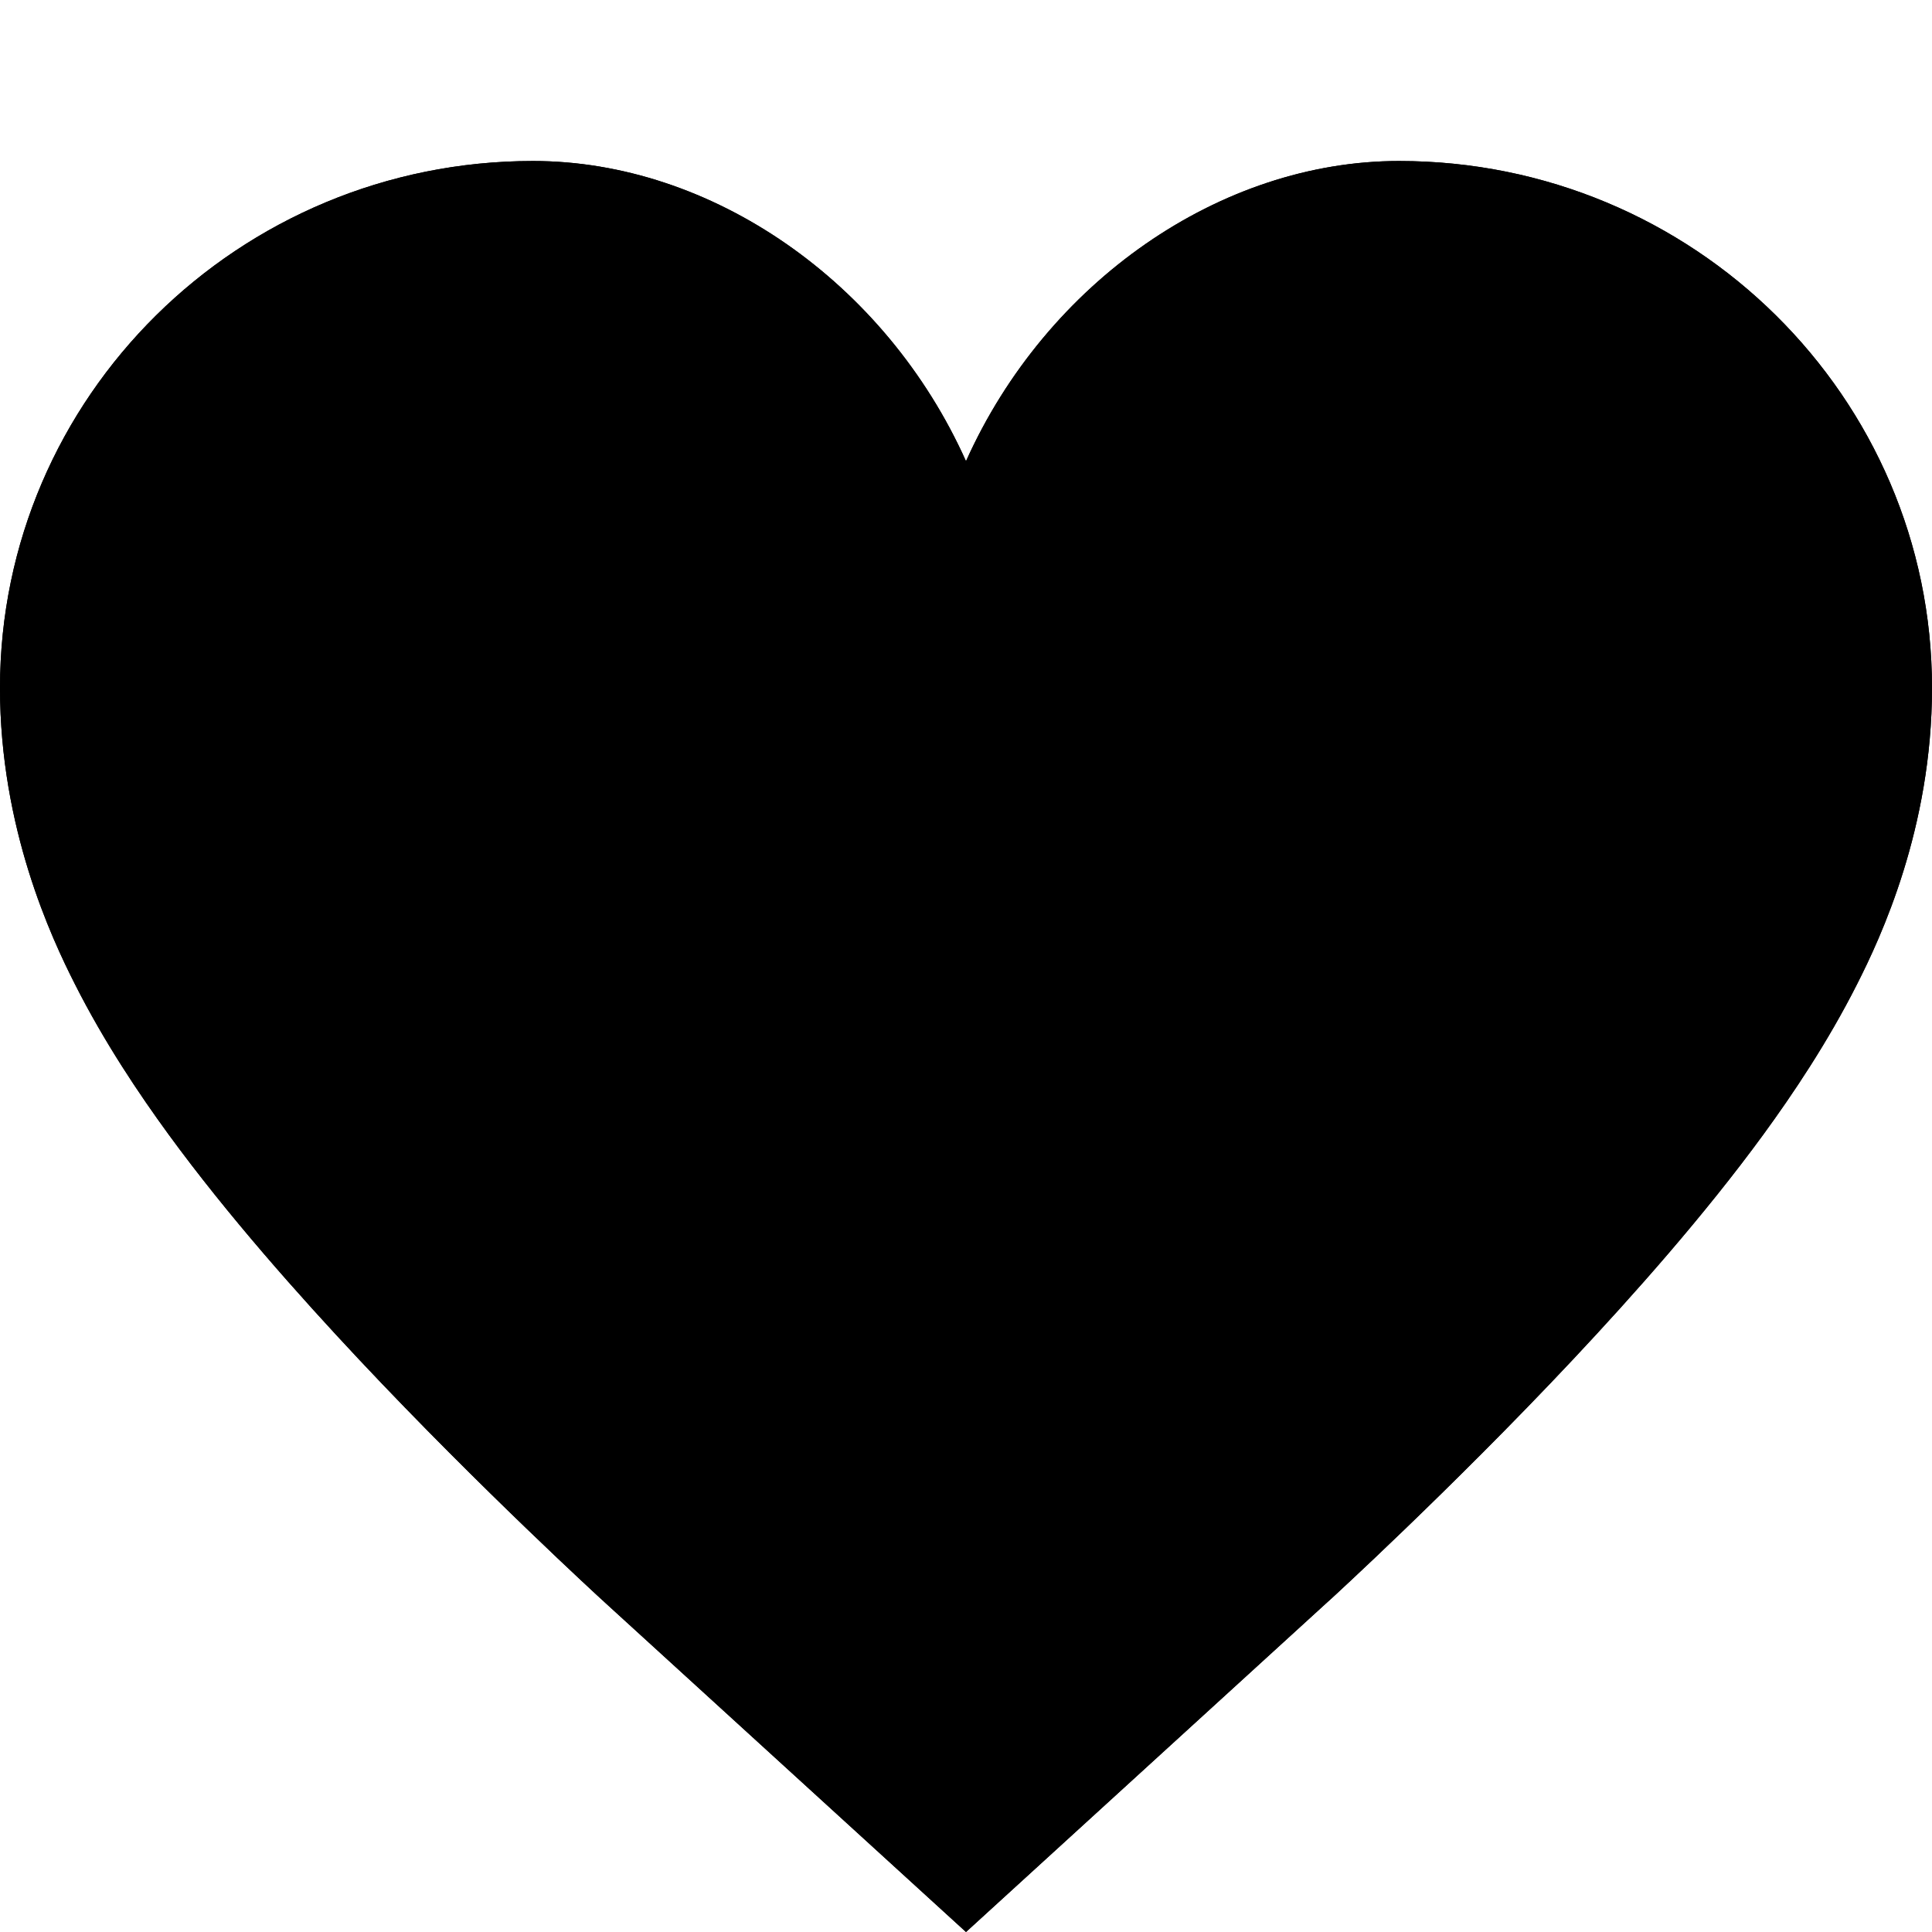
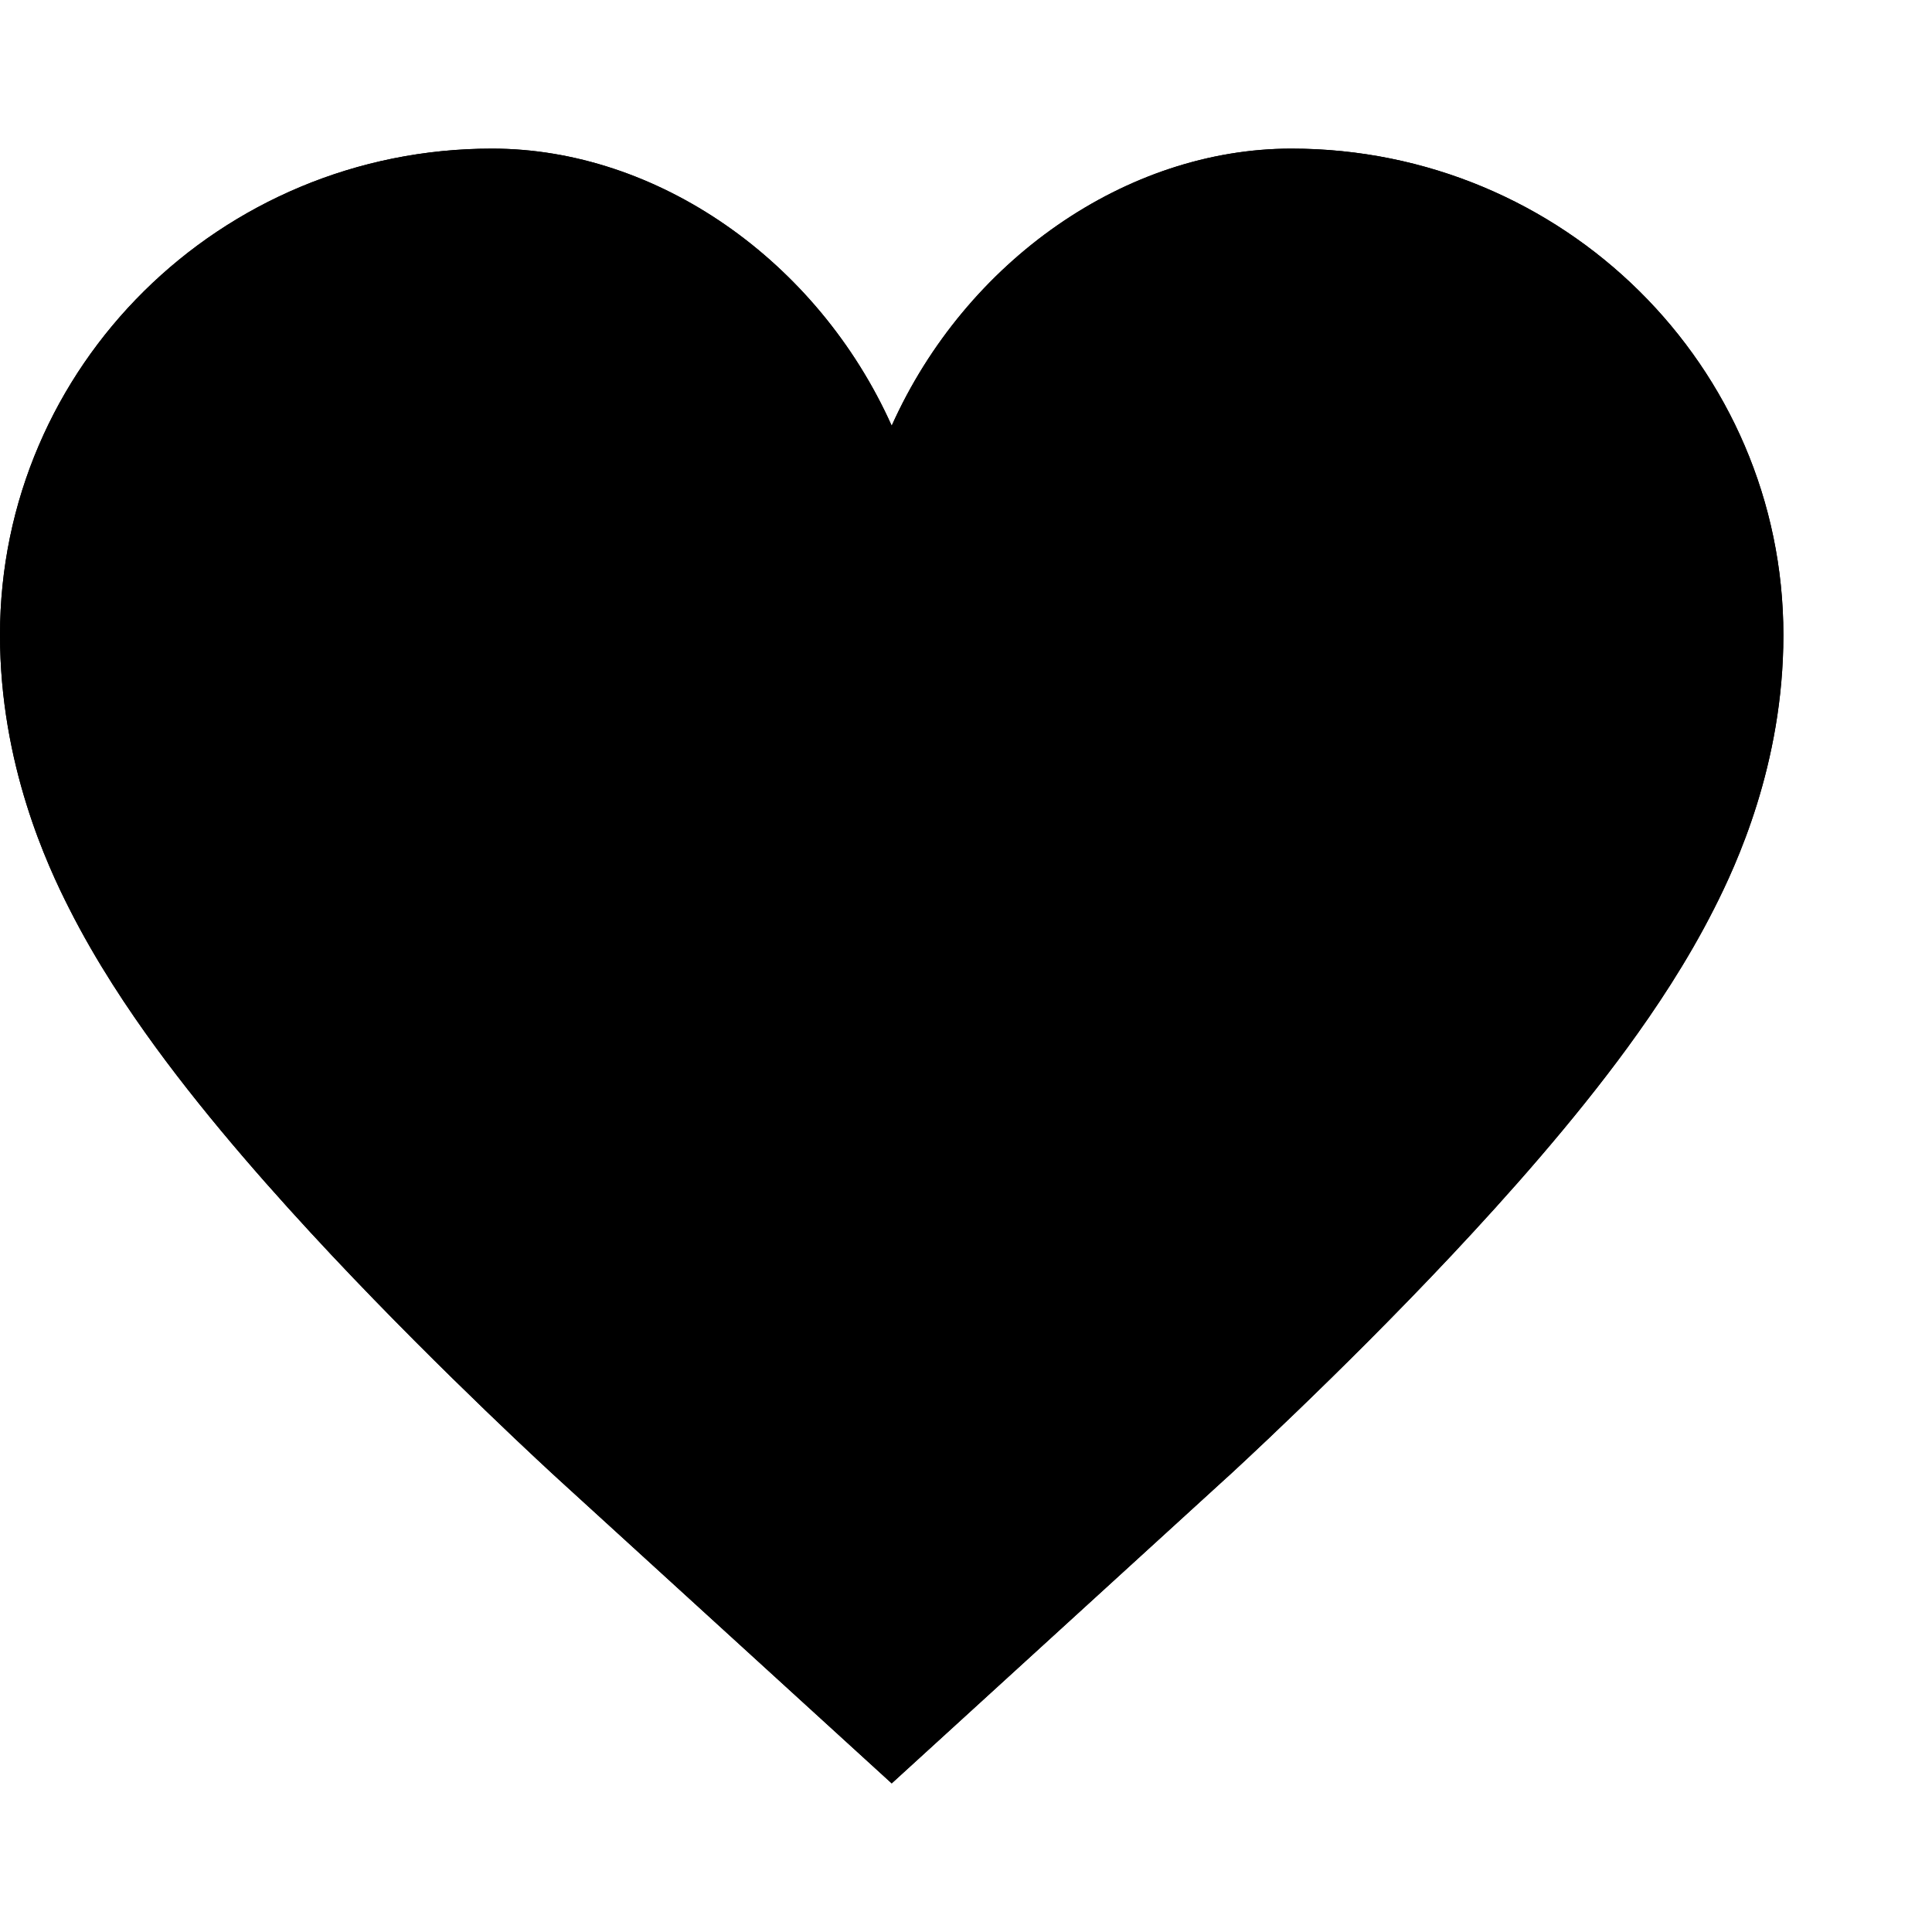
- <svg xmlns="http://www.w3.org/2000/svg" width="24" height="24" viewBox="0 0 24 24" fill="none">
+ <svg xmlns="http://www.w3.org/2000/svg" width="26" height="26" viewBox="0 0 26 26" fill="none">
  <path fill-rule="evenodd" clip-rule="evenodd" d="M12 5.729C13 3.5 15.163 2 17.379 2C21.036 2 24 4.931 24 8.546C24 10.29 23.36 11.652 23.07 12.224C22.703 12.95 22.27 13.593 21.906 14.092C21.17 15.1 20.287 16.092 19.541 16.887C18.77 17.708 18.014 18.454 17.461 18.987C17.181 19.257 16.947 19.478 16.779 19.635C16.695 19.714 16.627 19.776 16.578 19.822L16.519 19.876L16.501 19.892L16.491 19.901C16.491 19.901 15.485 20.819 12 24C8.515 20.819 7.508 19.901 7.508 19.901L7.499 19.892L7.481 19.876L7.422 19.822C7.373 19.776 7.306 19.714 7.221 19.635C7.053 19.478 6.819 19.257 6.539 18.987C5.986 18.454 5.23 17.708 4.459 16.887C3.713 16.092 2.83 15.1 2.094 14.092C1.73 13.593 1.297 12.95 0.93 12.224C0.64 11.652 1.54254e-07 10.29 0 8.546C-3.19662e-07 4.931 2.964 2 6.621 2C8.837 2 11 3.5 12 5.729Z" fill="black" />
  <path fill-rule="evenodd" clip-rule="evenodd" d="M12 5.729C13 3.5 15.163 2 17.379 2C21.036 2 24 4.931 24 8.546C24 10.29 23.36 11.652 23.07 12.224C22.703 12.95 22.27 13.593 21.906 14.092C21.17 15.1 20.287 16.092 19.541 16.887C18.77 17.708 18.014 18.454 17.461 18.987C17.181 19.257 16.947 19.478 16.779 19.635C16.695 19.714 16.627 19.776 16.578 19.822L16.519 19.876L16.501 19.892L16.491 19.901C16.491 19.901 15.485 20.819 12 24C8.515 20.819 7.508 19.901 7.508 19.901L7.499 19.892L7.481 19.876L7.422 19.822C7.373 19.776 7.306 19.714 7.221 19.635C7.053 19.478 6.819 19.257 6.539 18.987C5.986 18.454 5.23 17.708 4.459 16.887C3.713 16.092 2.83 15.1 2.094 14.092C1.73 13.593 1.297 12.95 0.93 12.224C0.64 11.652 1.54254e-07 10.29 0 8.546C-3.19662e-07 4.931 2.964 2 6.621 2C8.837 2 11 3.5 12 5.729Z" fill="black" />
</svg>
